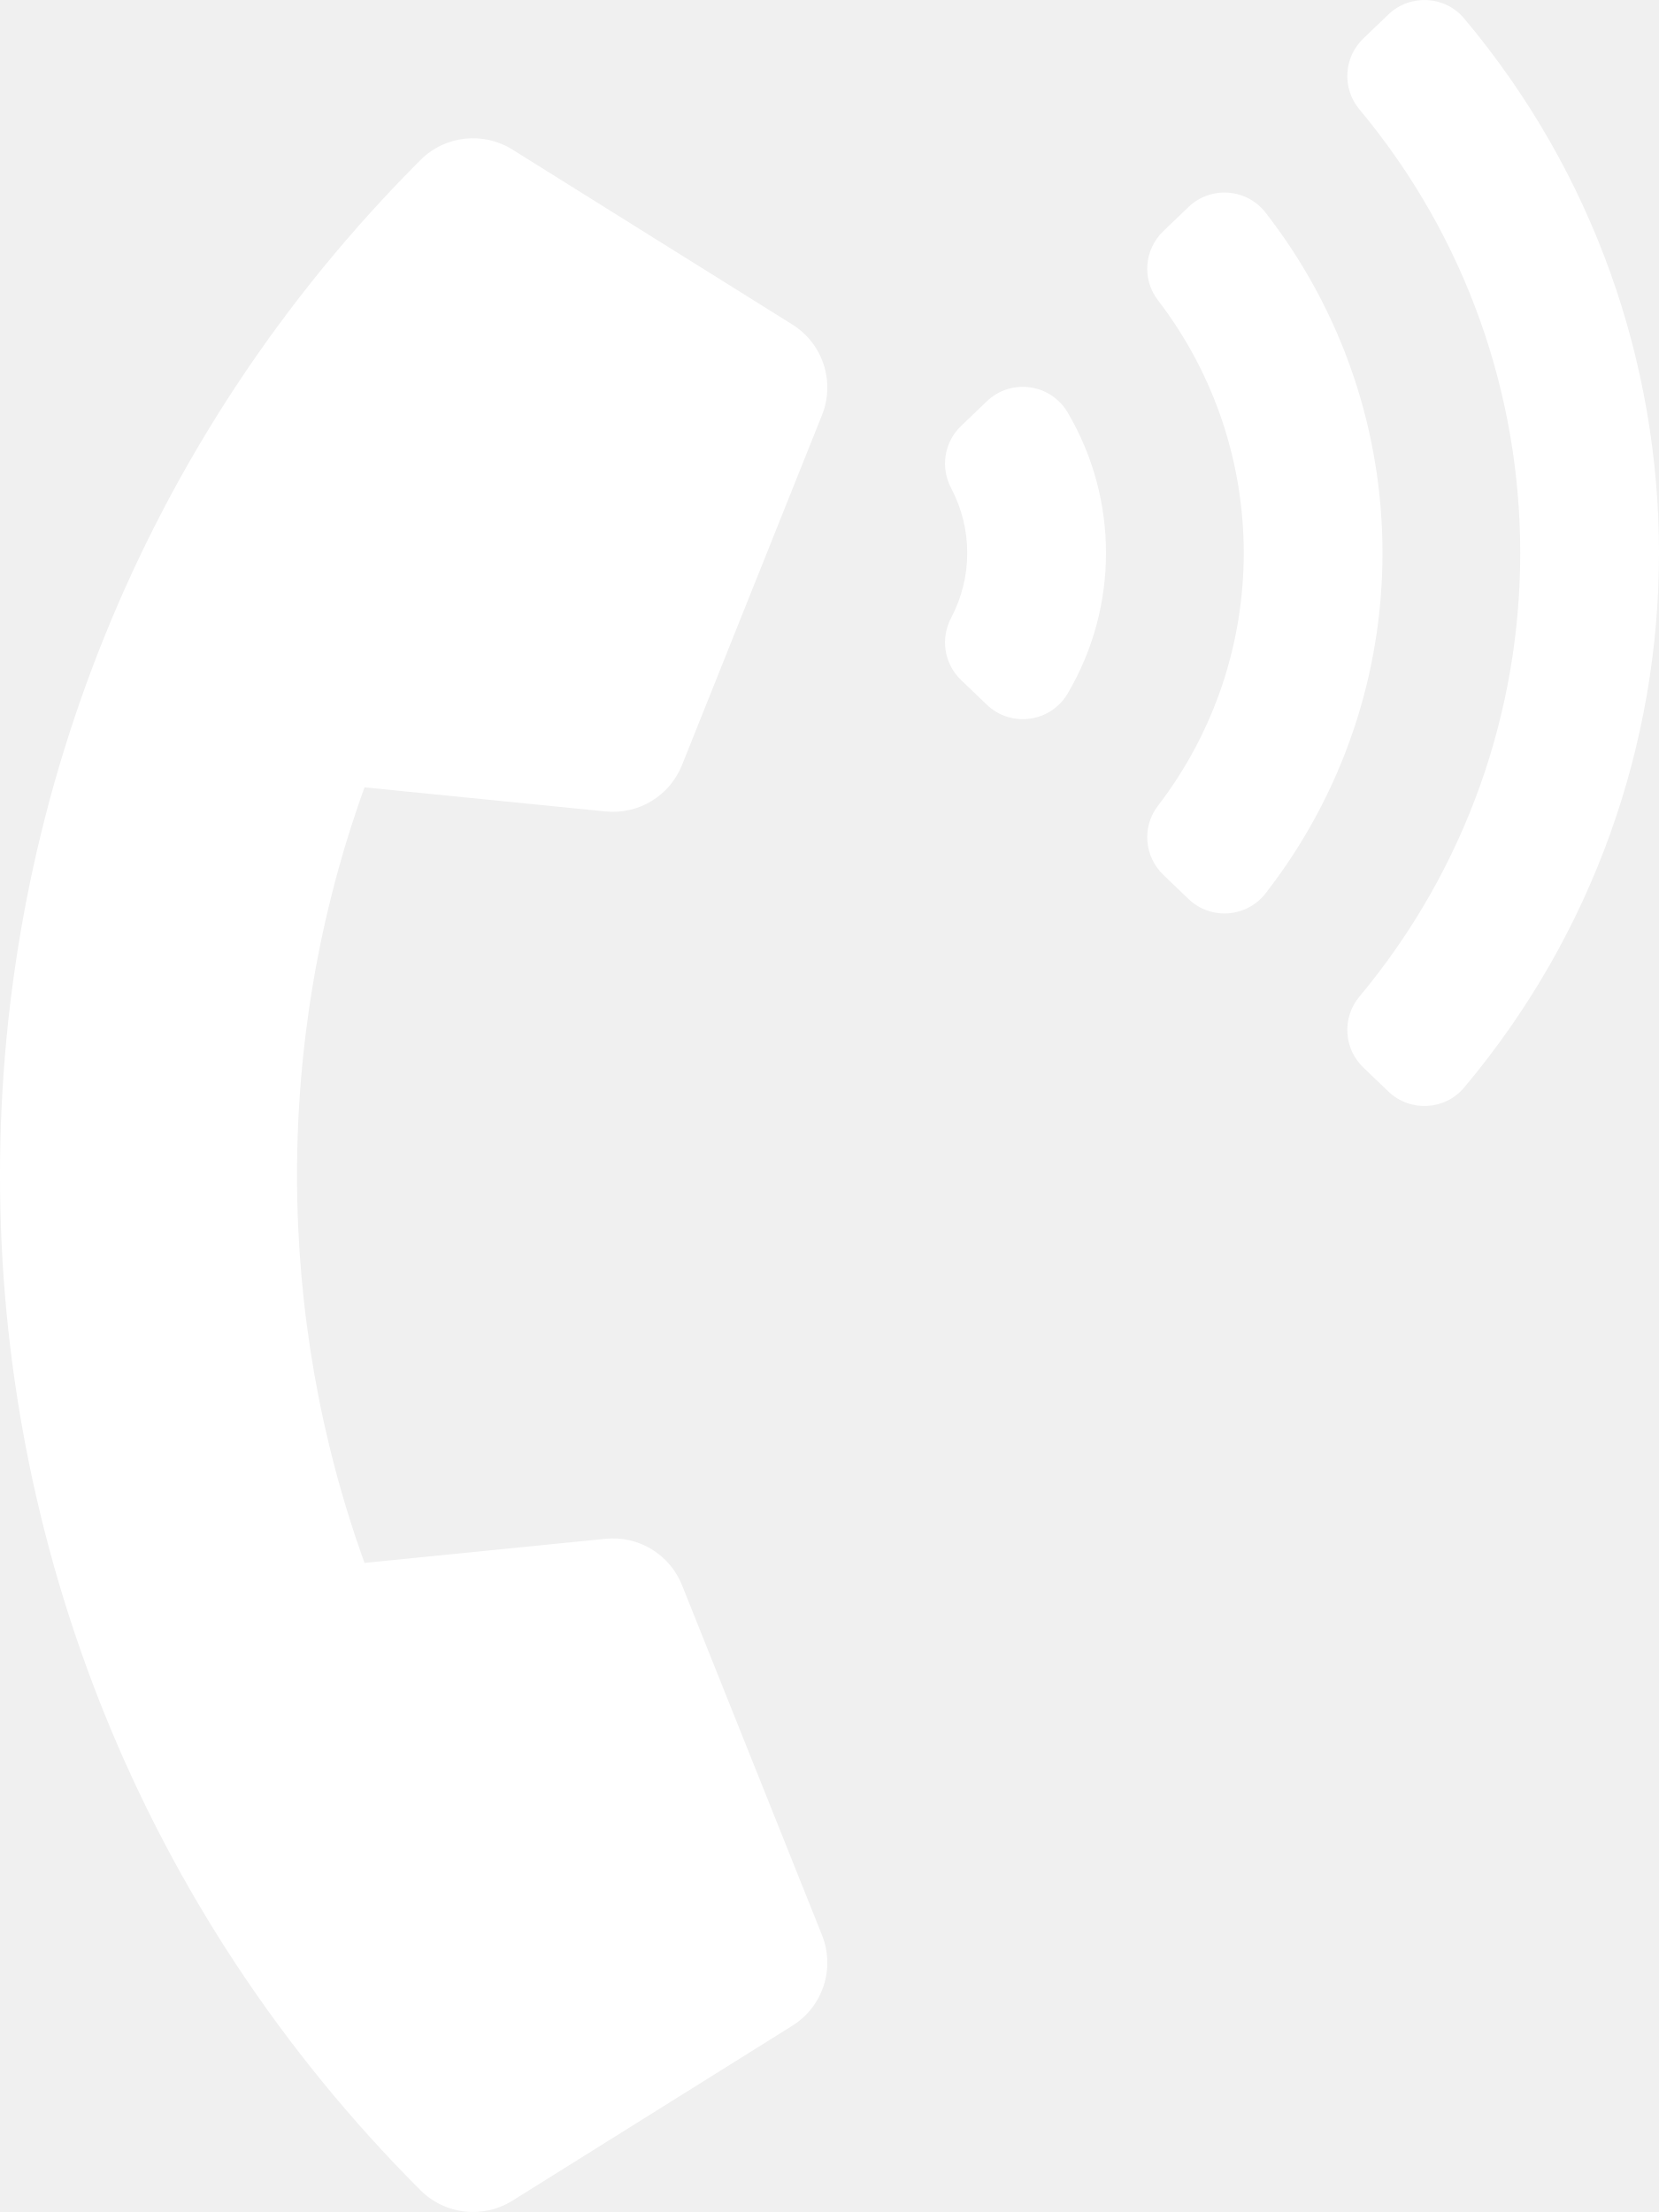
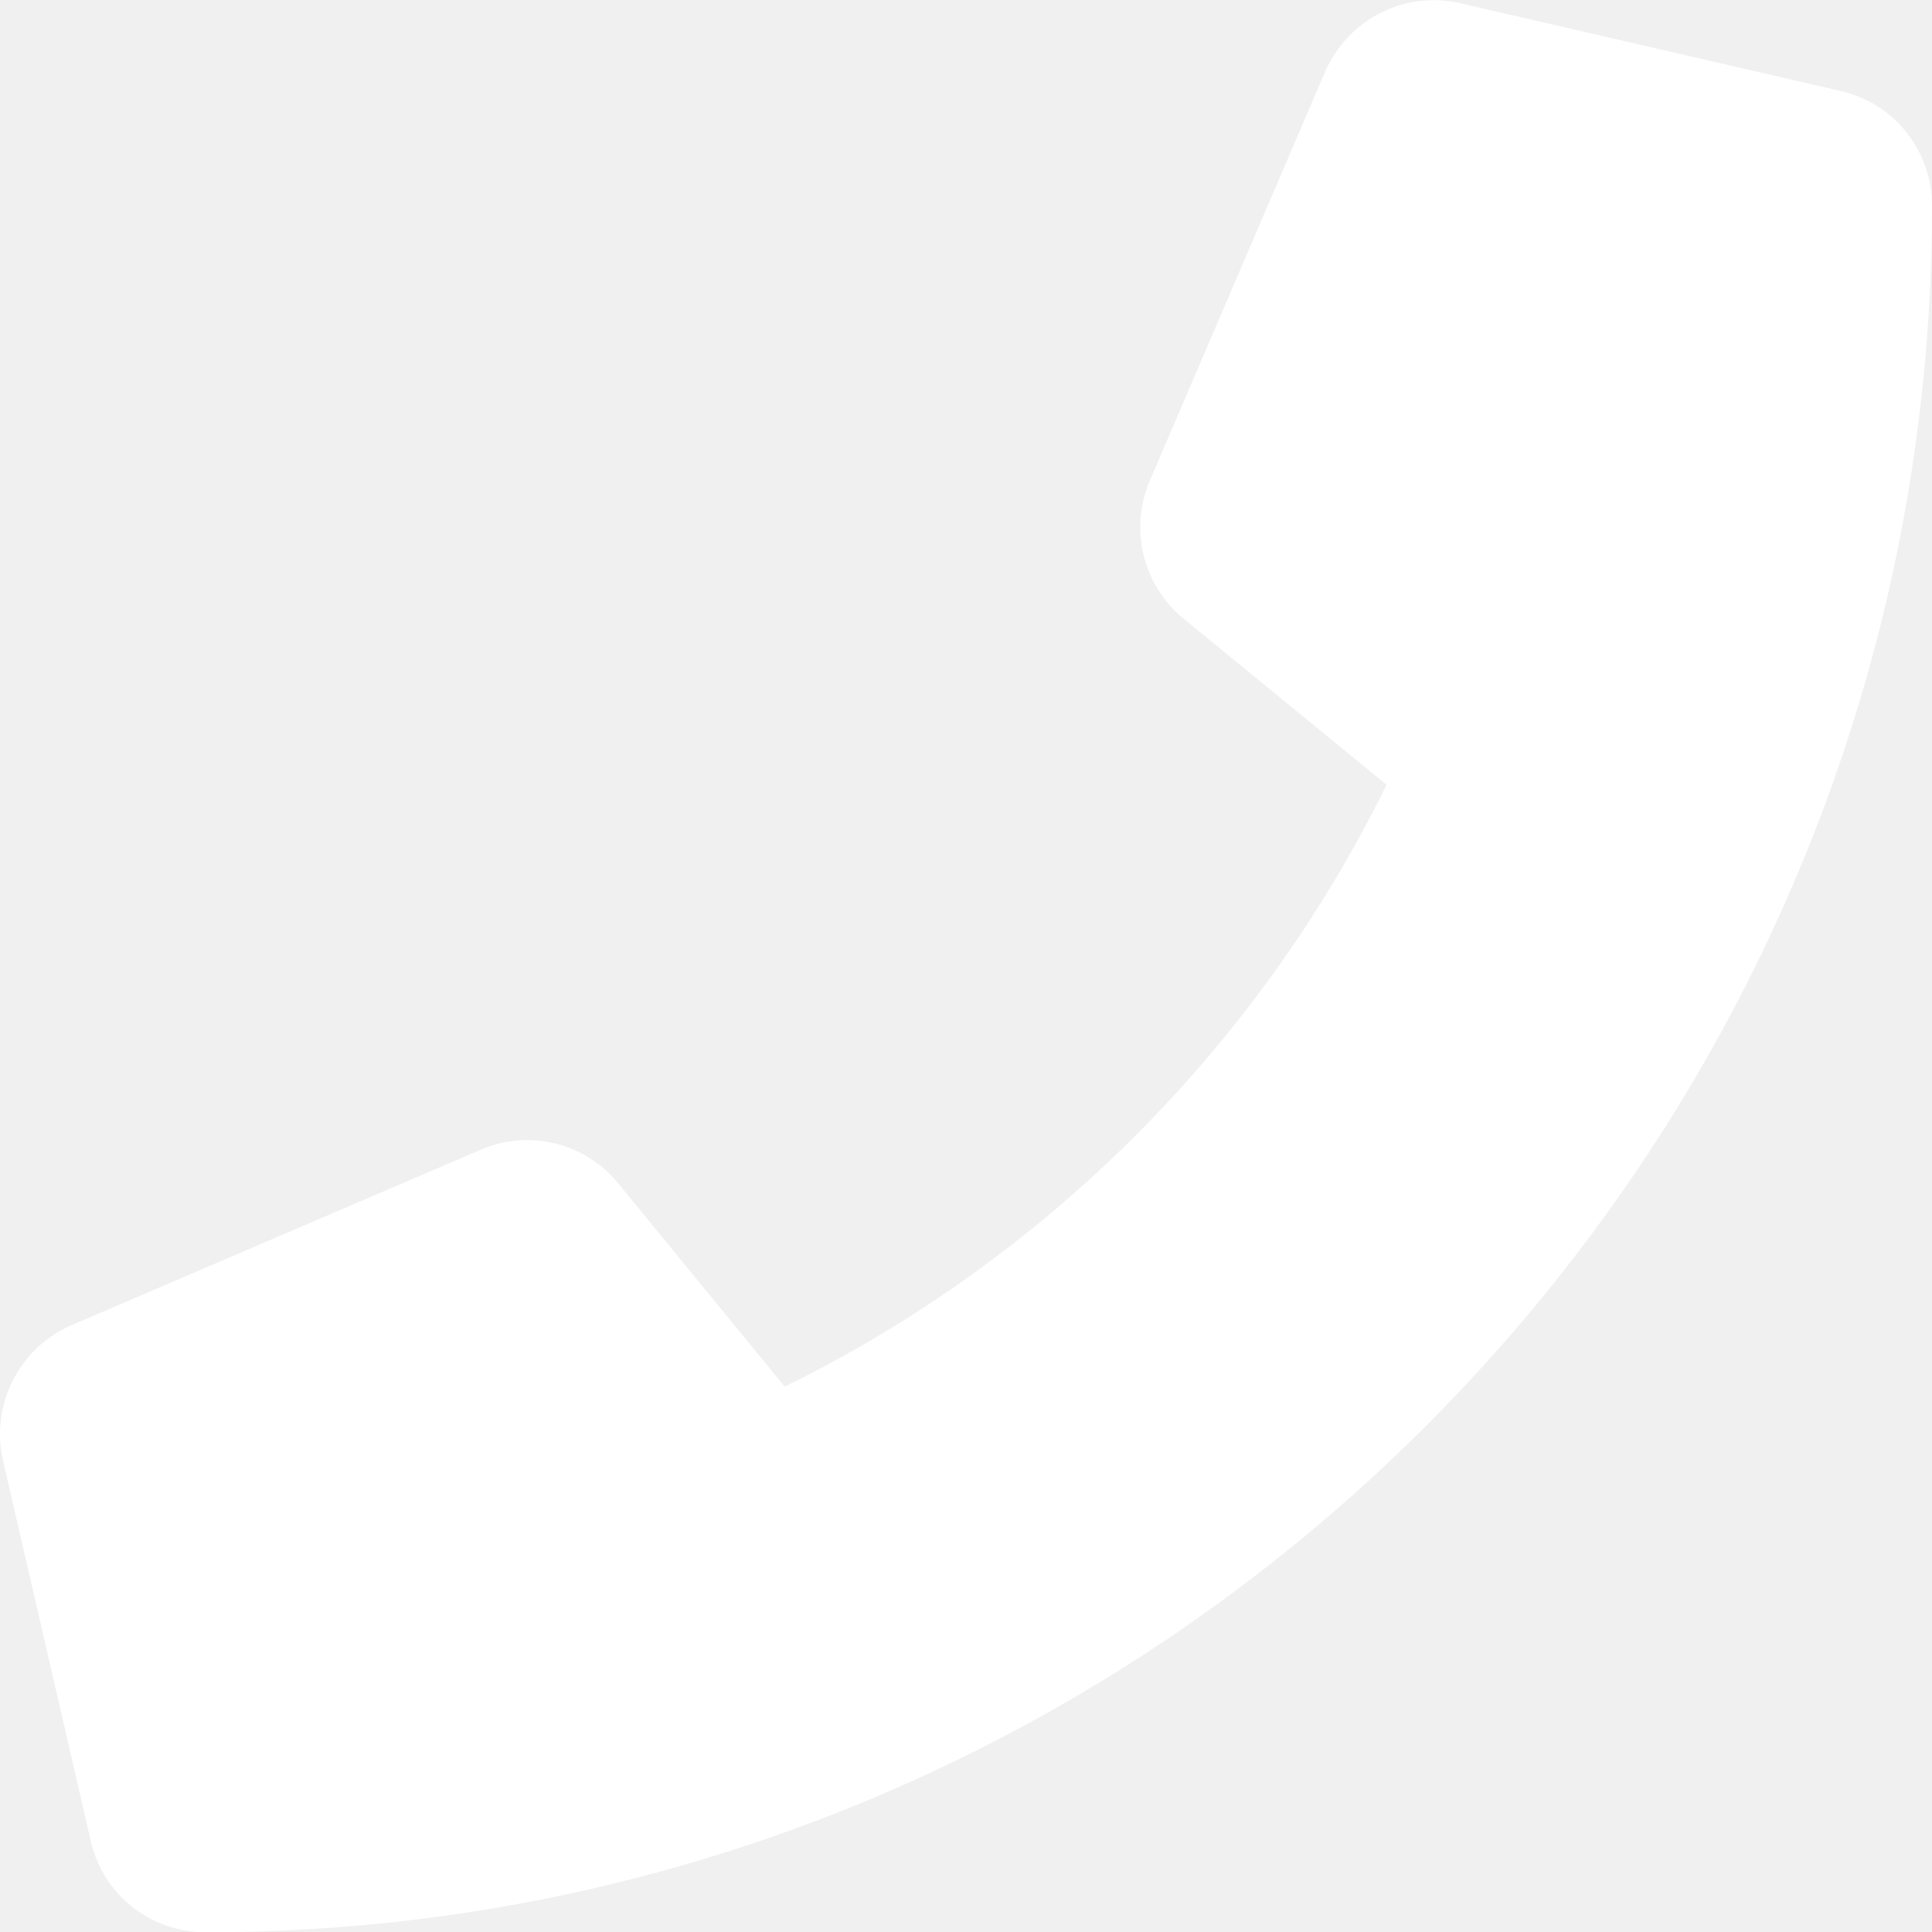
- <svg xmlns="http://www.w3.org/2000/svg" viewBox="0 0 384 512">
-   <path d="M97.333 506.966c-129.874-129.874-129.681-340.252 0-469.933 5.698-5.698 14.527-6.632 21.263-2.422l64.817 40.513a17.187 17.187 0 0 1 6.849 20.958l-32.408 81.021a17.188 17.188 0 0 1-17.669 10.719l-55.81-5.58c-21.051 58.261-20.612 122.471 0 179.515l55.811-5.581a17.188 17.188 0 0 1 17.669 10.719l32.408 81.022a17.188 17.188 0 0 1-6.849 20.958l-64.817 40.513a17.19 17.19 0 0 1-21.264-2.422zM247.126 95.473c11.832 20.047 11.832 45.008 0 65.055-3.95 6.693-13.108 7.959-18.718 2.581l-5.975-5.726c-3.911-3.748-4.793-9.622-2.261-14.41a32.063 32.063 0 0 0 0-29.945c-2.533-4.788-1.65-10.662 2.261-14.41l5.975-5.726c5.61-5.378 14.768-4.112 18.718 2.581zm91.787-91.187c60.14 71.604 60.092 175.882 0 247.428-4.474 5.327-12.53 5.746-17.552.933l-5.798-5.557c-4.56-4.371-4.977-11.529-.93-16.379 49.687-59.538 49.646-145.933 0-205.422-4.047-4.85-3.631-12.008.93-16.379l5.798-5.557c5.022-4.813 13.078-4.394 17.552.933zm-45.972 44.941c36.05 46.322 36.108 111.149 0 157.546-4.39 5.641-12.697 6.251-17.856 1.304l-5.818-5.579c-4.4-4.219-4.998-11.095-1.285-15.931 26.536-34.564 26.534-82.572 0-117.134-3.713-4.836-3.115-11.711 1.285-15.931l5.818-5.579c5.159-4.947 13.466-4.337 17.856 1.304z" fill="#FFF" />
+ <svg xmlns="http://www.w3.org/2000/svg" viewBox="0 0 512 512">
+   <path d="M18.92 351.2l108.5-46.52c12.78-5.531 27.77-1.801 36.45 8.98l44.09 53.82c69.25-34 125.5-90.31 159.5-159.5l-53.81-44.04c-10.75-8.781-14.41-23.69-8.974-36.47l46.51-108.5c6.094-13.91 21.1-21.52 35.79-18.11l100.8 23.25c14.25 3.25 24.22 15.8 24.22 30.46c0 252.3-205.2 457.5-457.5 457.5c-14.67 0-27.18-9.968-30.45-24.22l-23.25-100.8C-2.571 372.4 5.018 357.2 18.92 351.2z" fill="#FFF" />
</svg>
